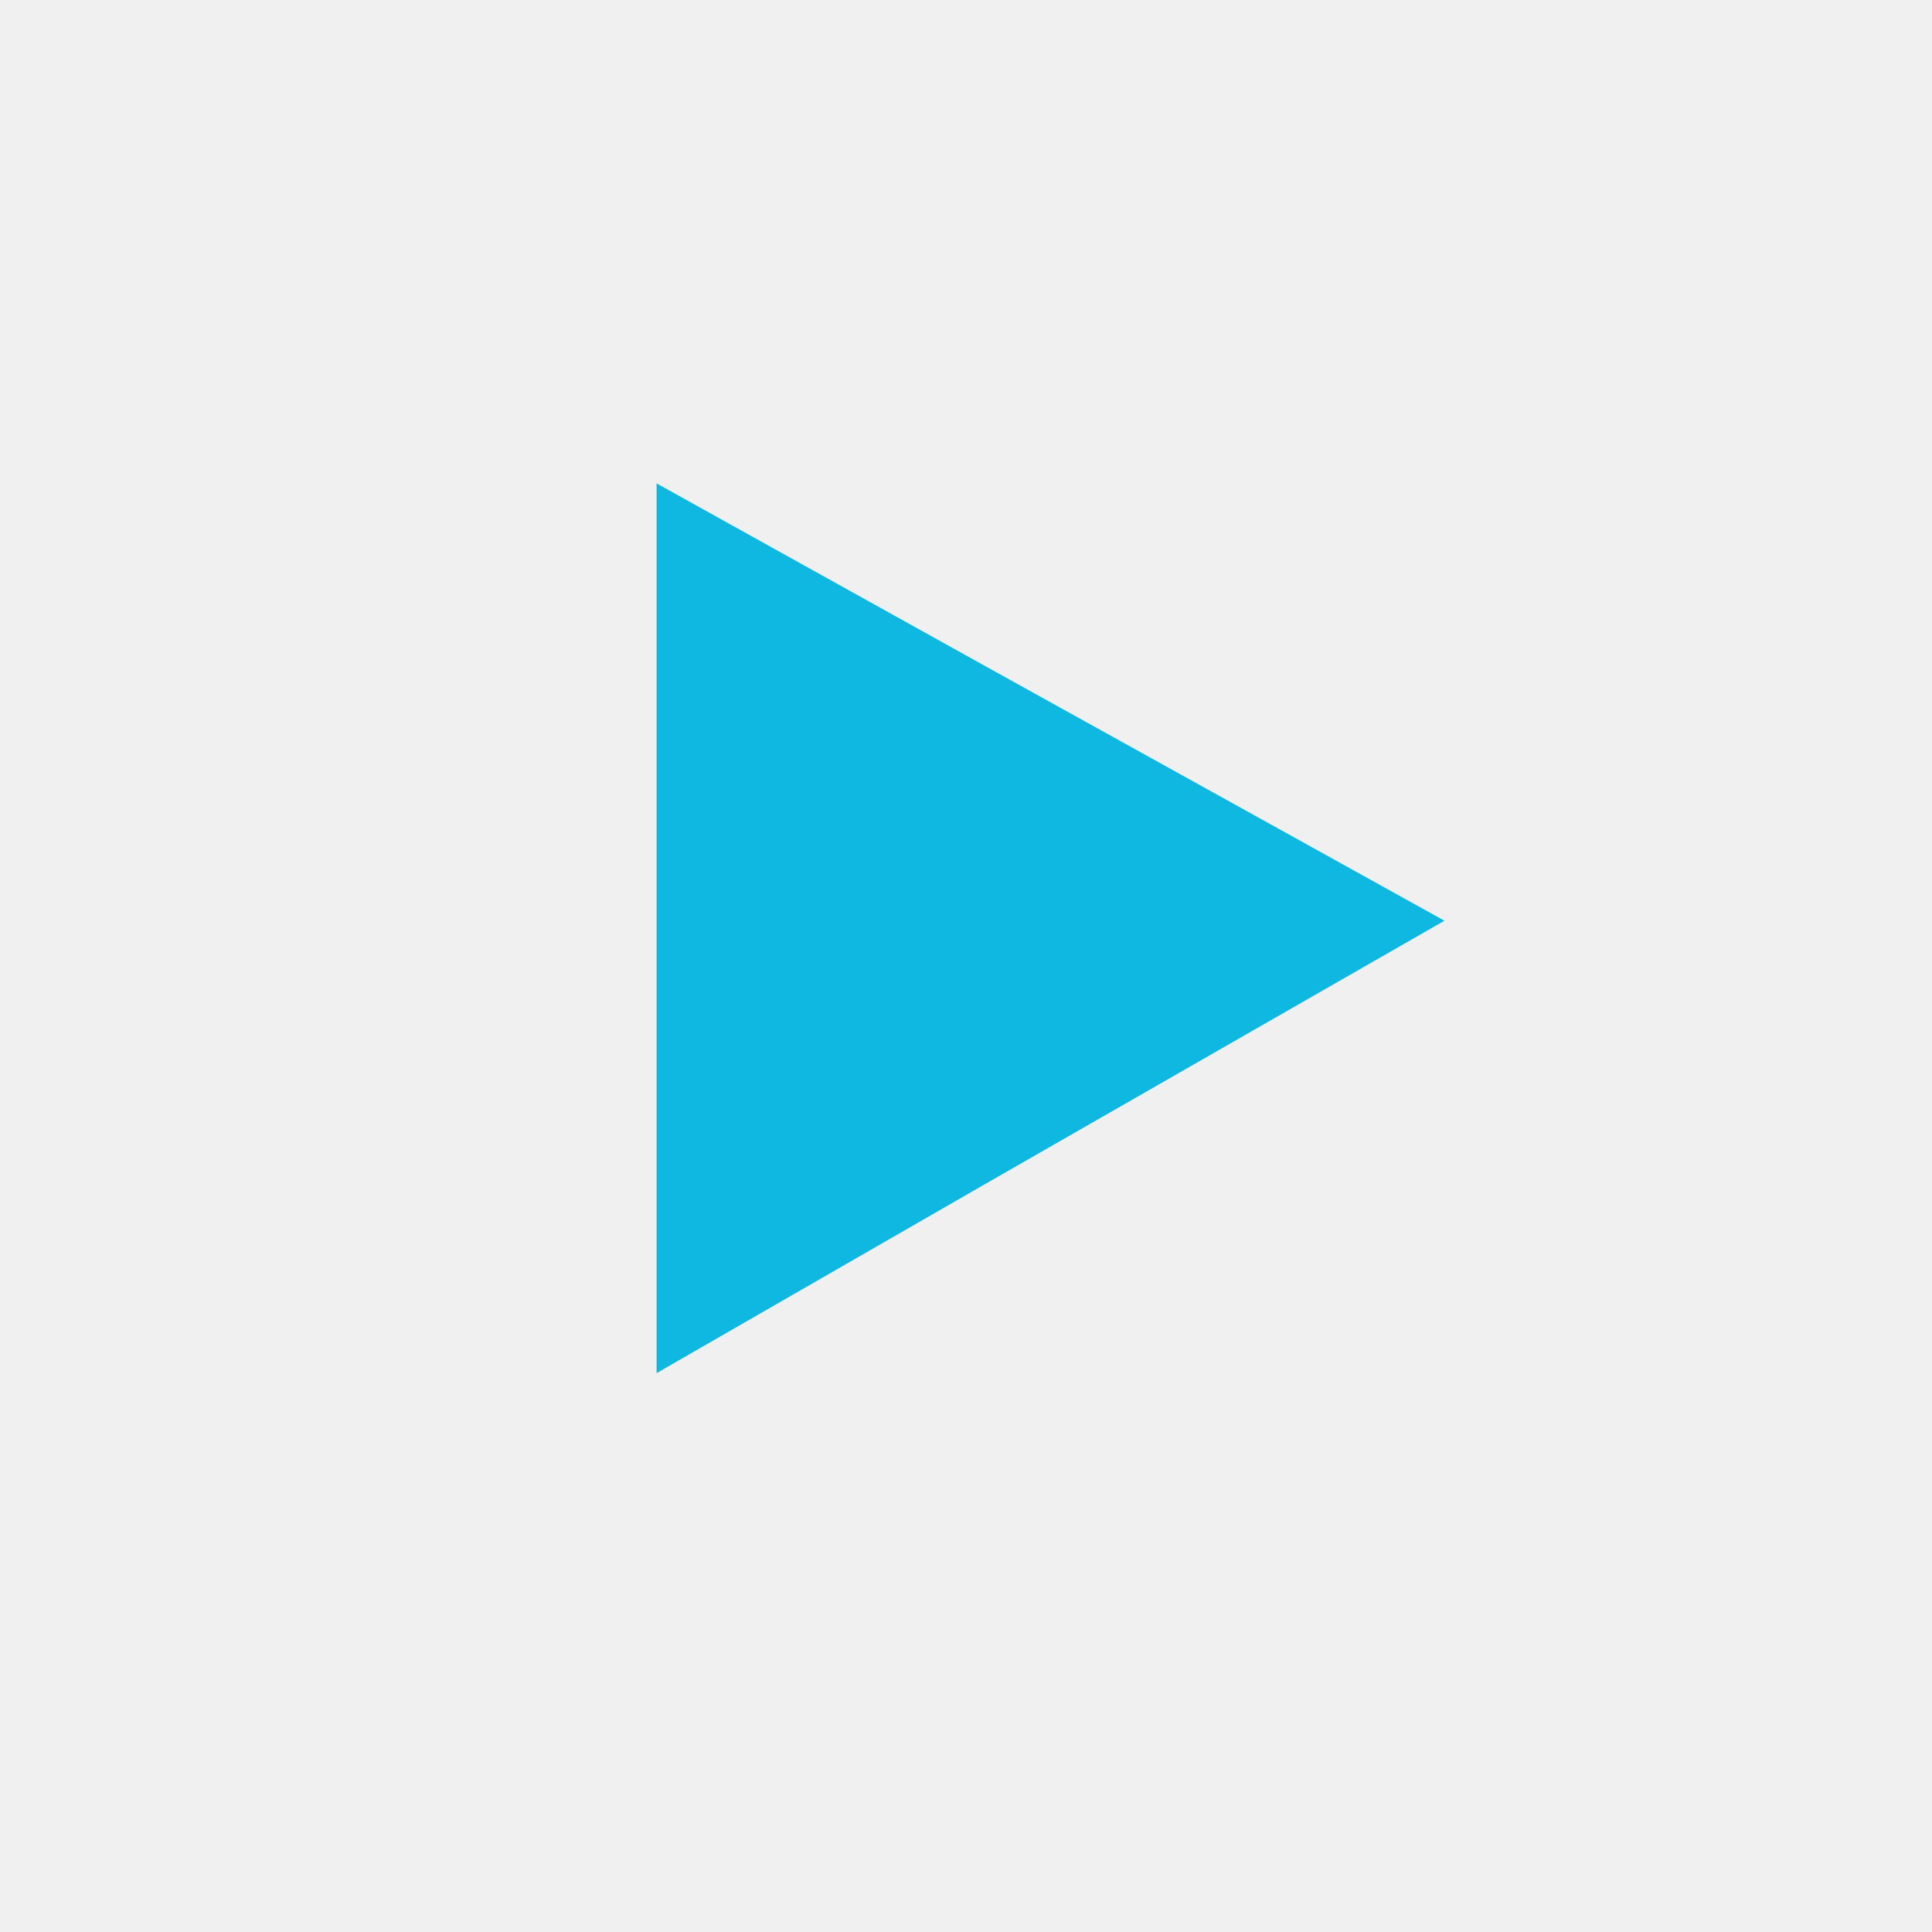
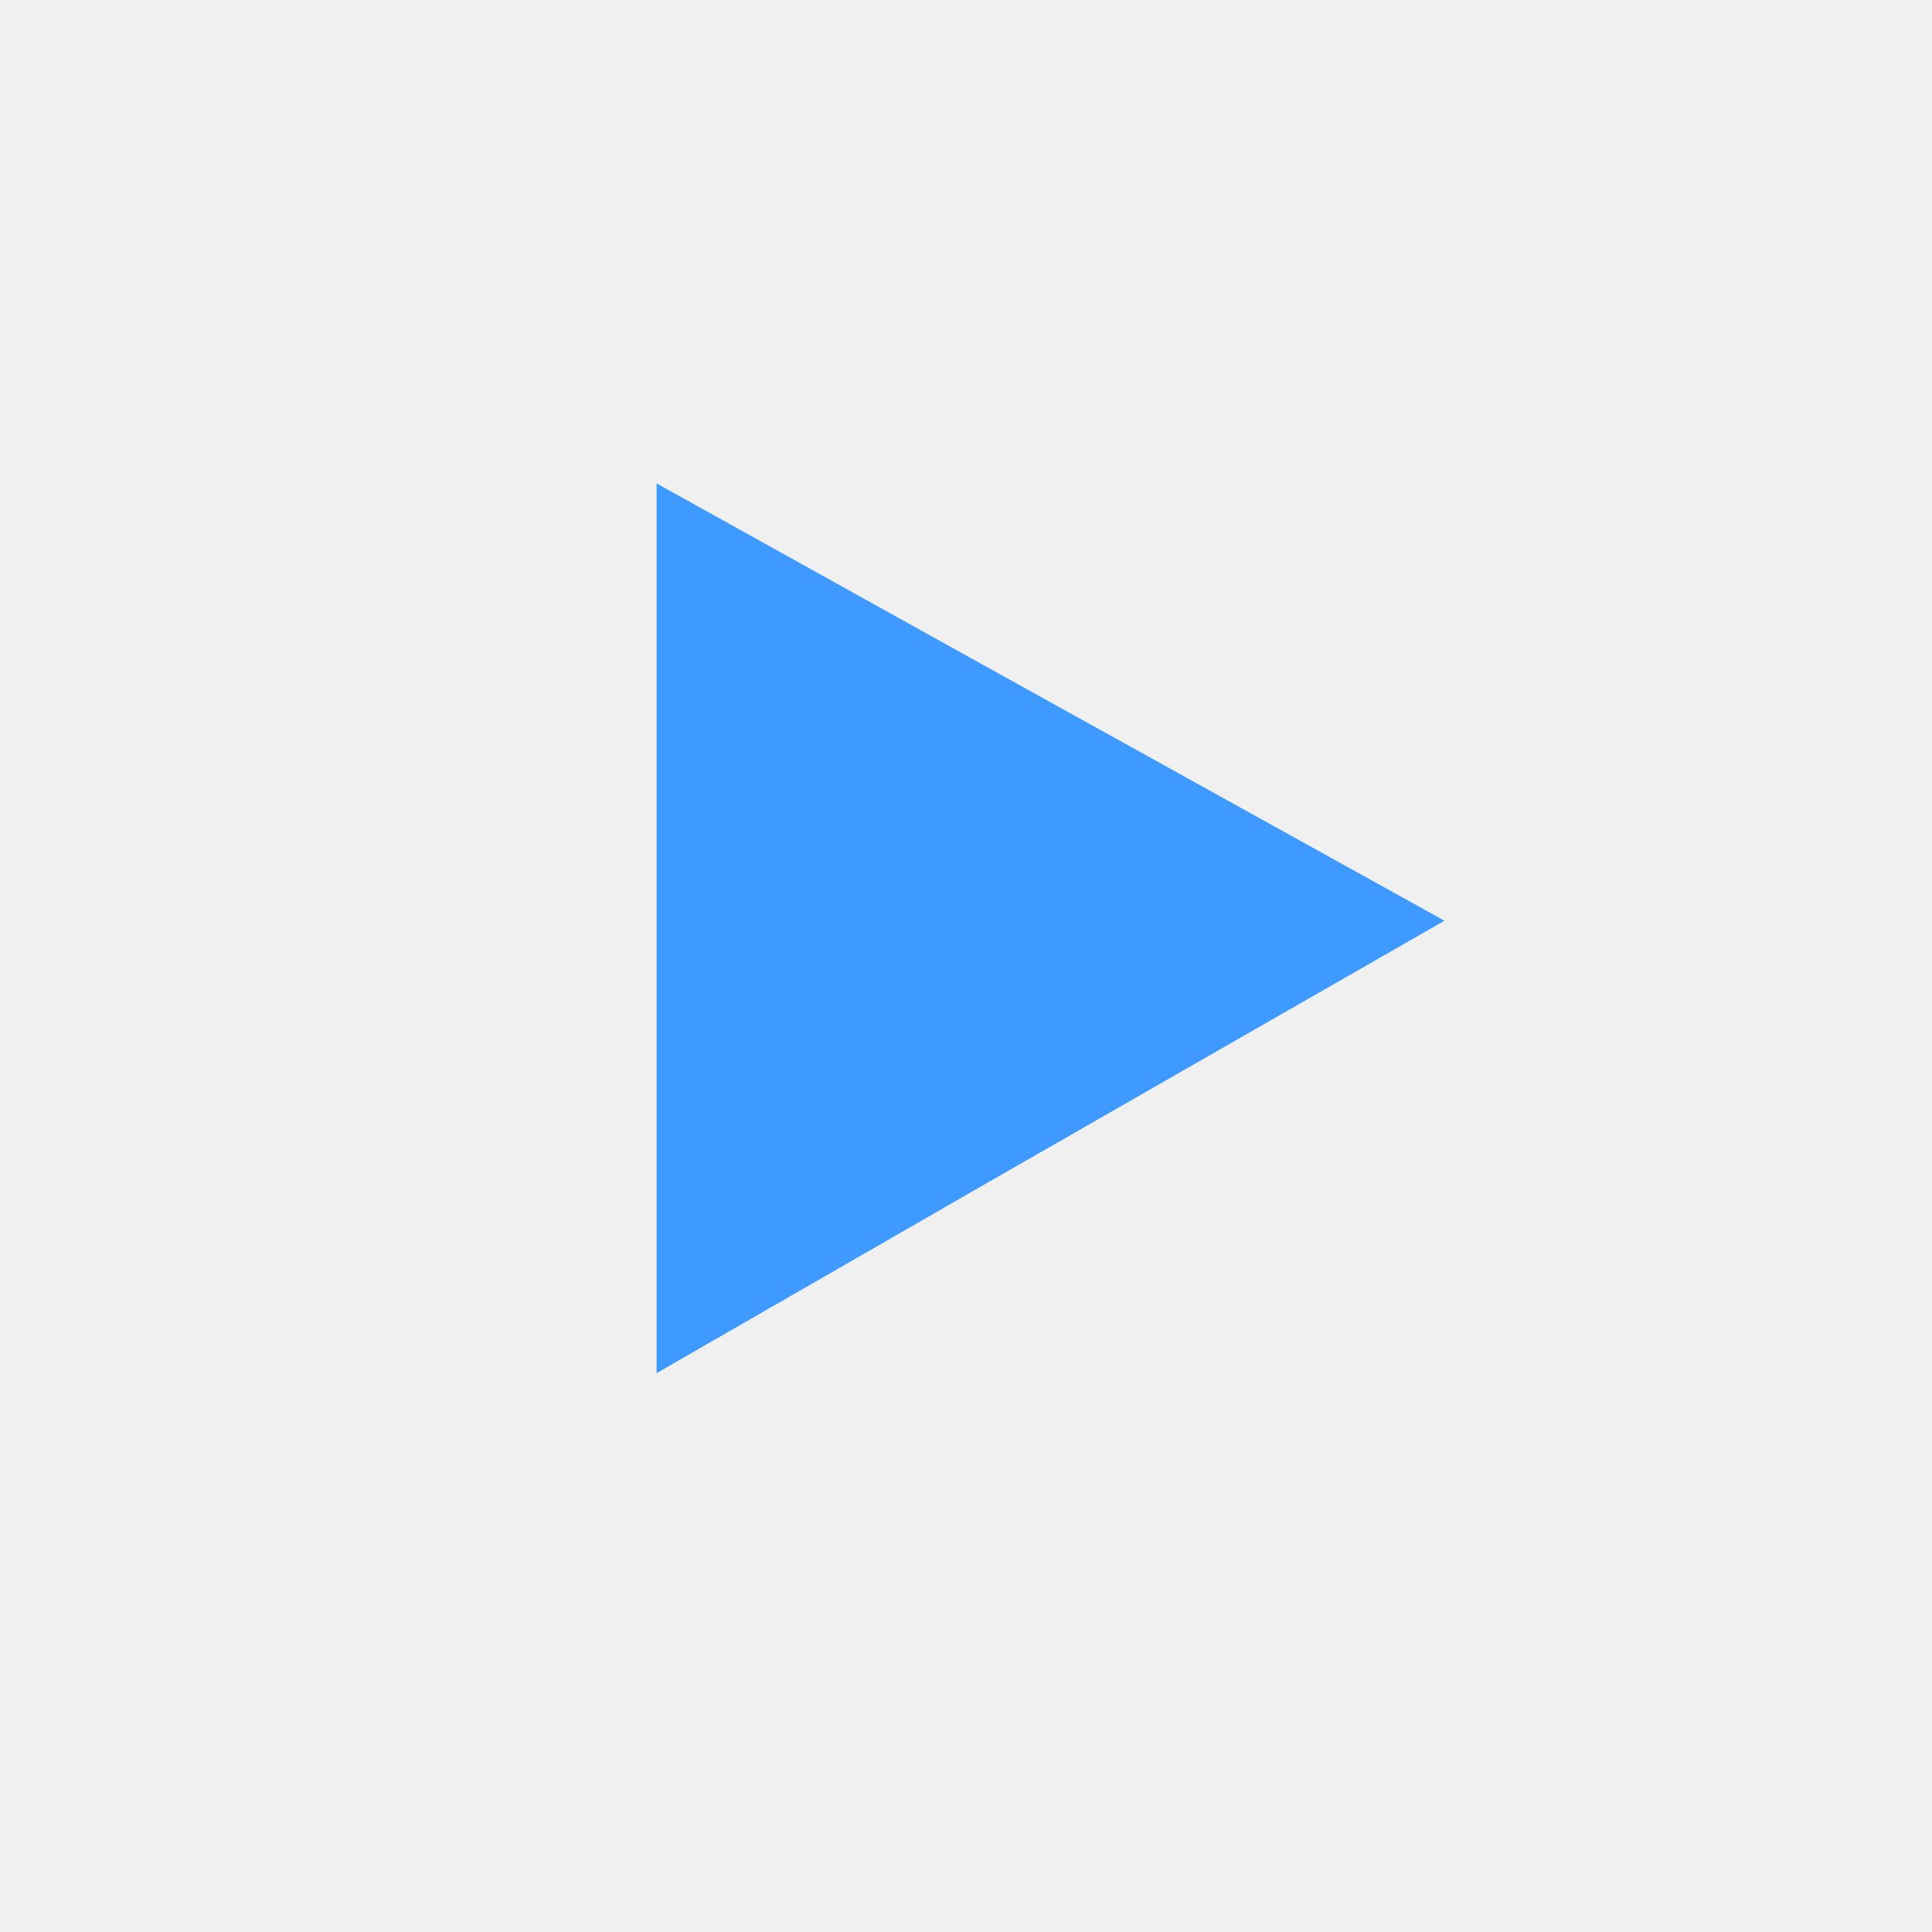
<svg xmlns="http://www.w3.org/2000/svg" version="1.1" id="Calque_1" x="0px" y="0px" viewBox="0 0 512 512" style="enable-background:new 0 0 512 512;" xml:space="preserve">
  <style type="text/css">
	.st0{display:none;fill:#3E9AFF;}
	.st1{display:none;fill:#0677C4;}
- 	.st2{fill:#0EB8E0;}
+ 	.st2{fill:#3E9AFF;}
	.st3{display:none;fill:#FFFFFF;enable-background:new    ;}
	.st4{font-family:'ArialMT';}
	.st5{font-size:72.007px;}
</style>
  <path class="st0" d="M437,61H75C33.6,61,0,94.6,0,136v240c0,41.4,33.6,75,75,75h362c41.4,0,75-33.6,75-75V136  C512,94.6,478.4,61,437,61z" />
  <path class="st1" d="M512,136v240c0,41.4-33.6,75-75,75H256V61h181C478.4,61,512,94.6,512,136z" />
  <path class="st2" d="M260.7,176.3L174,128.1v235.8l86.7-49.9l122.1-70L260.7,176.3z" />
  <text transform="matrix(1 0 0 1 142.0869 450.6191)" class="st3 st4 st5">C A S A</text>
</svg>
